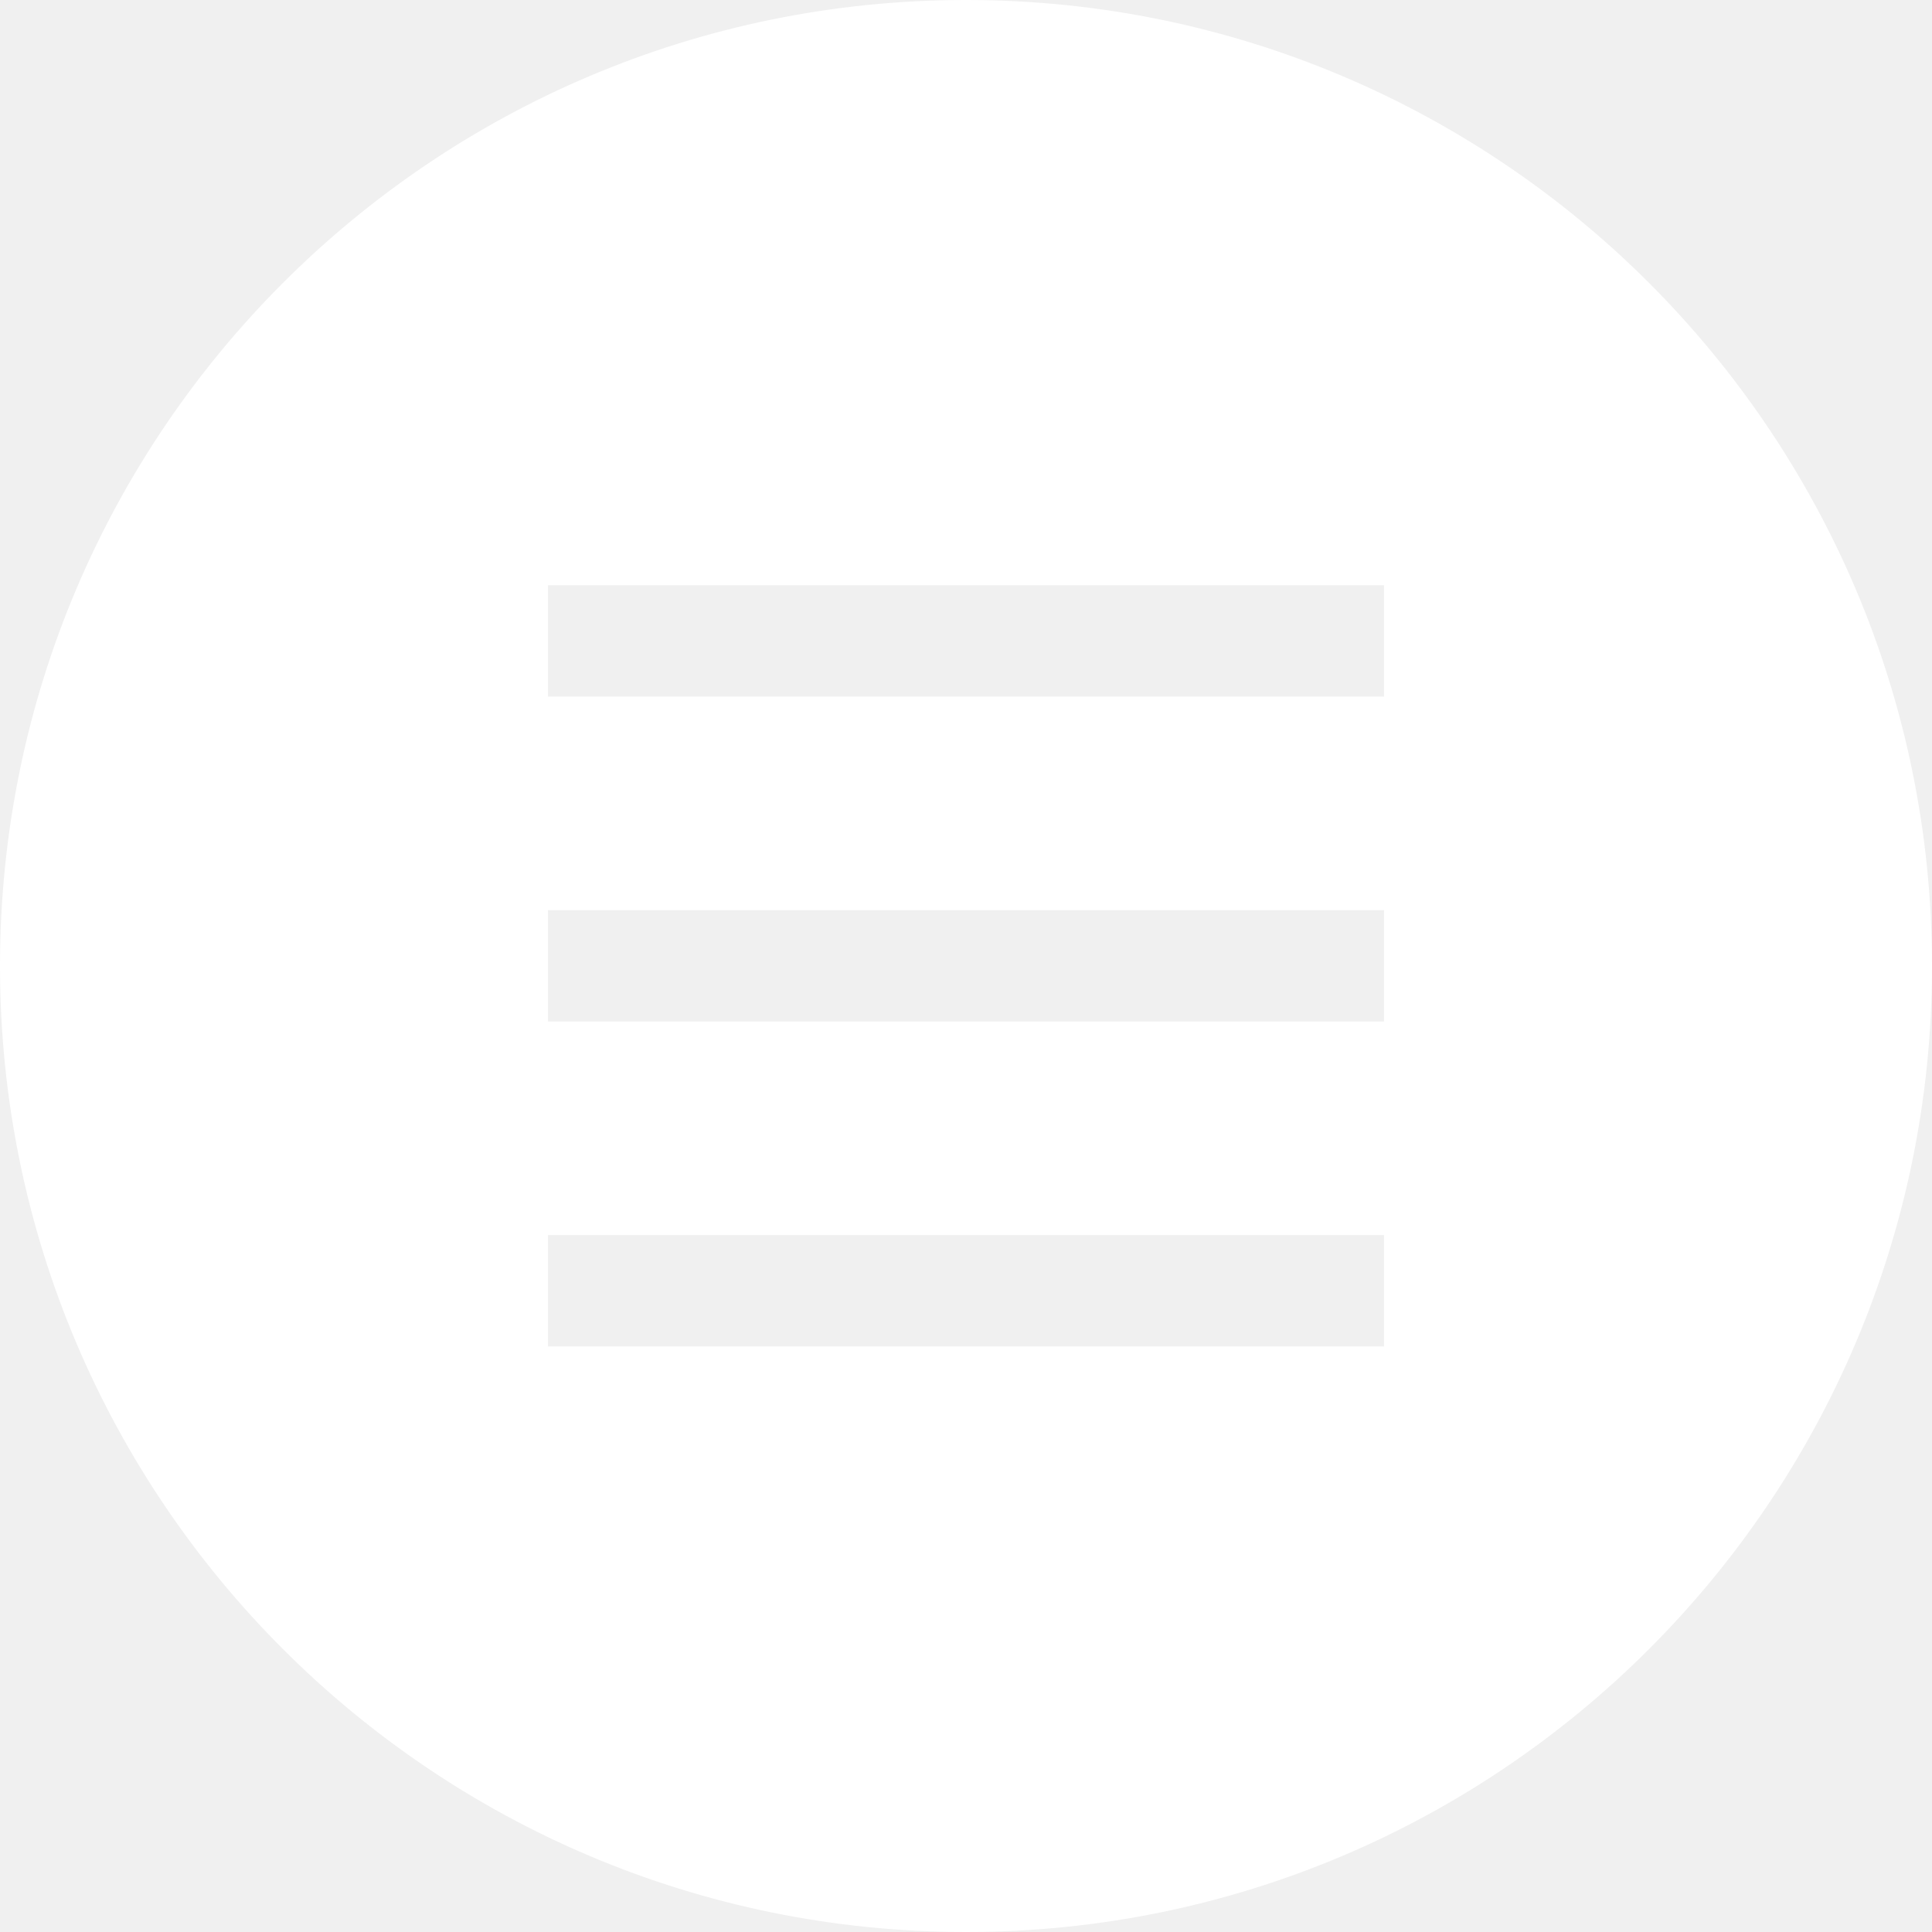
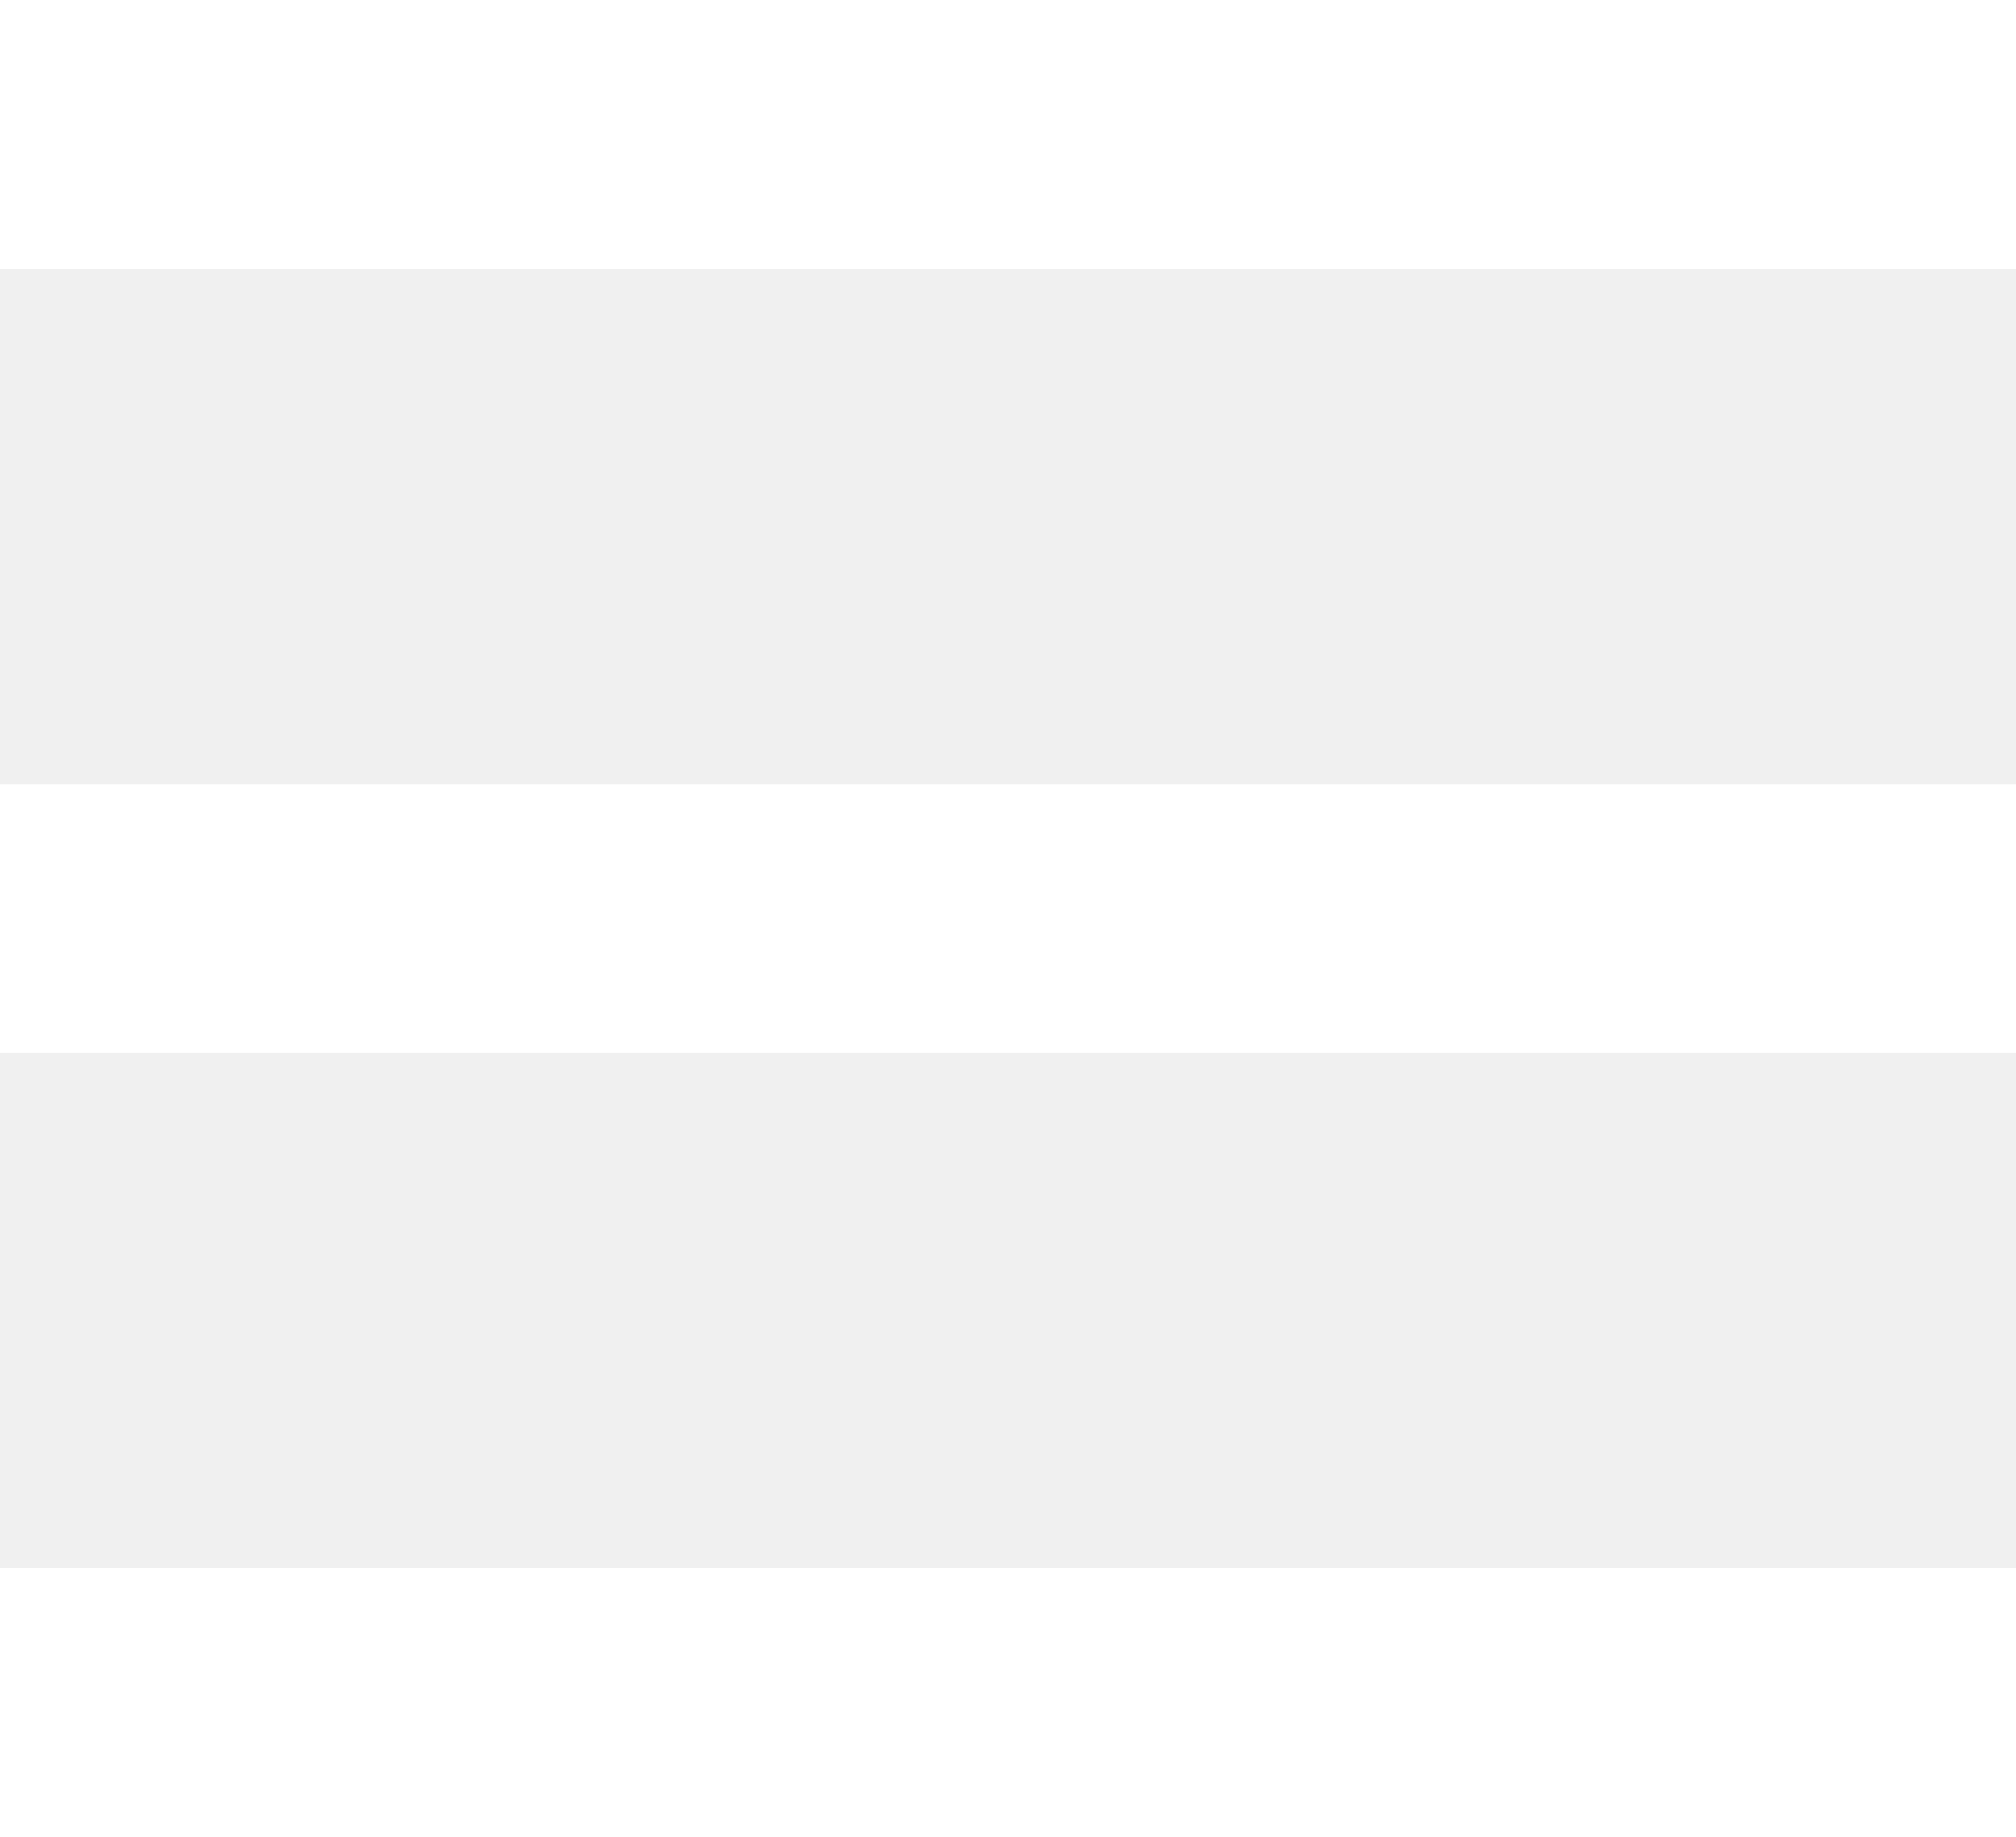
- <svg xmlns="http://www.w3.org/2000/svg" viewBox="0 0 55 55">
-   <path d="M55,27.5A27.5,27.5,0,1,1,27.5,0,27.5,27.5,0,0,1,55,27.5ZM39.4,16.66H15.6v3.17H39.4Zm0,9.25H15.6v3.17H39.4Zm0,9.25H15.6v3.17H39.4Z" fill="#fff" />
+ <svg xmlns="http://www.w3.org/2000/svg" viewBox="0 0 29.75 27.1">
+   <rect width="29.75" height="3.97" fill="#fff" />
+   <rect y="11.57" width="29.75" height="3.97" fill="#fff" />
+   <rect y="23.14" width="29.75" height="3.97" fill="#fff" />
</svg>
